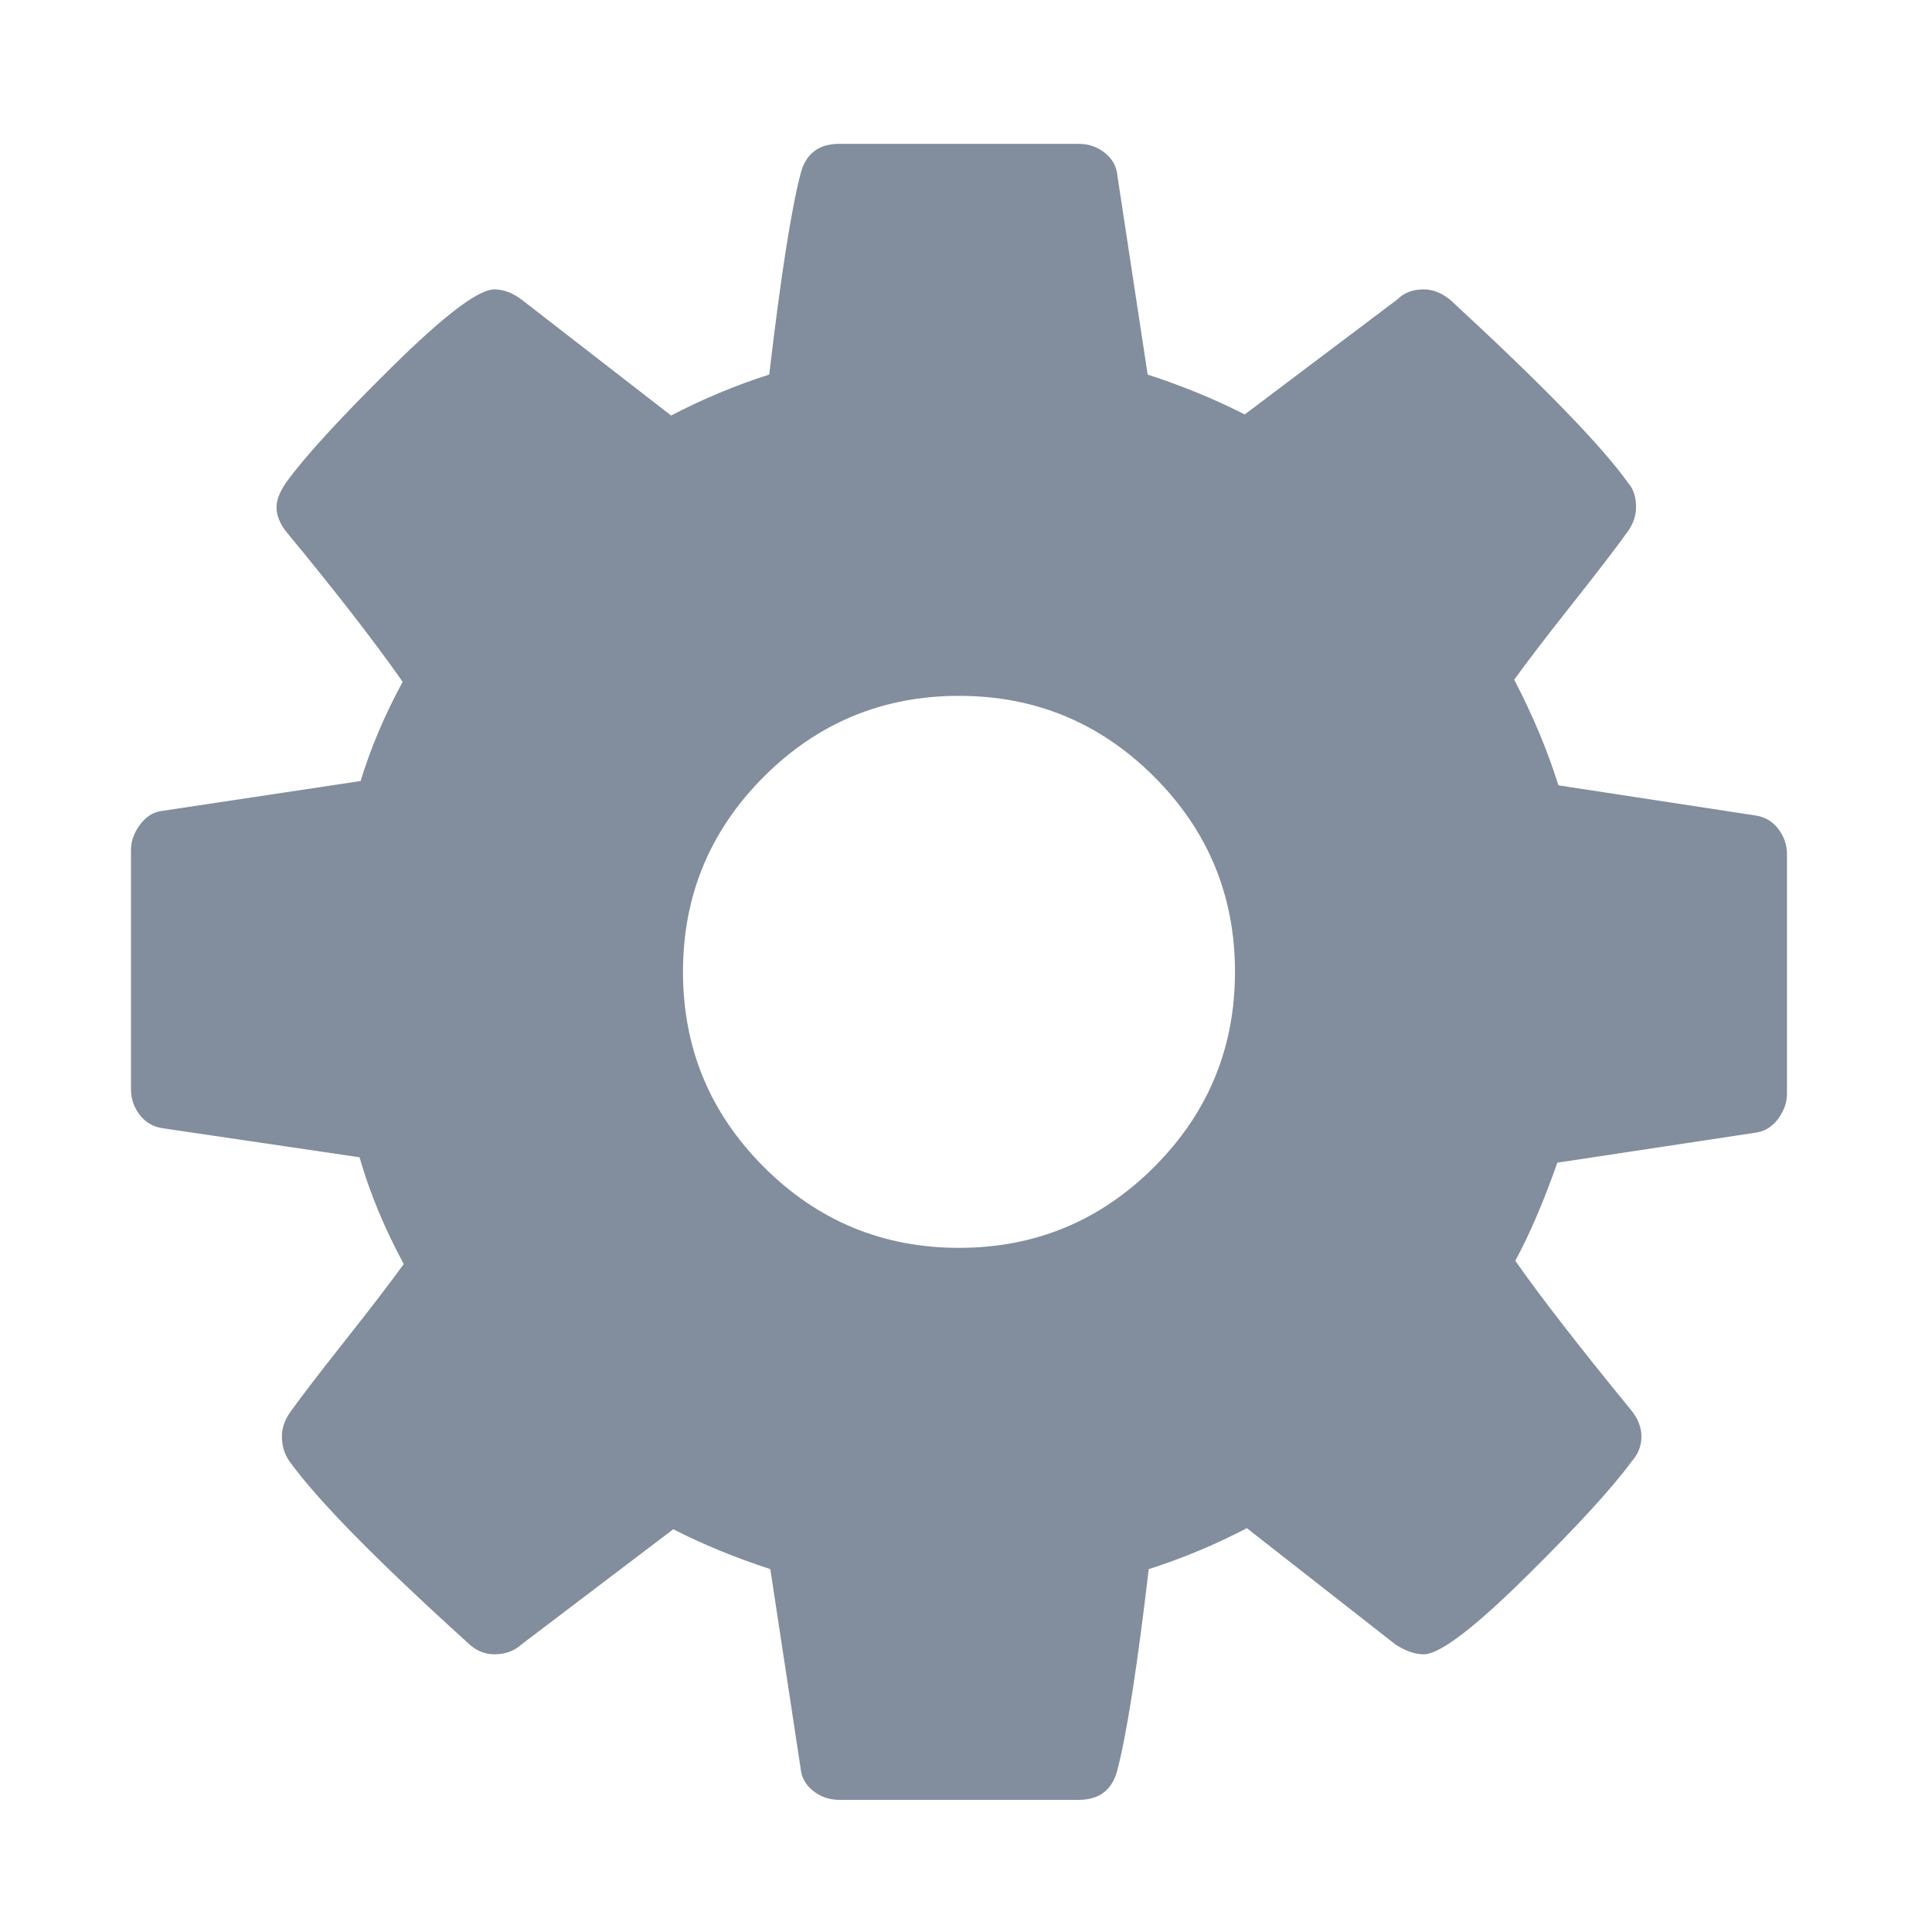
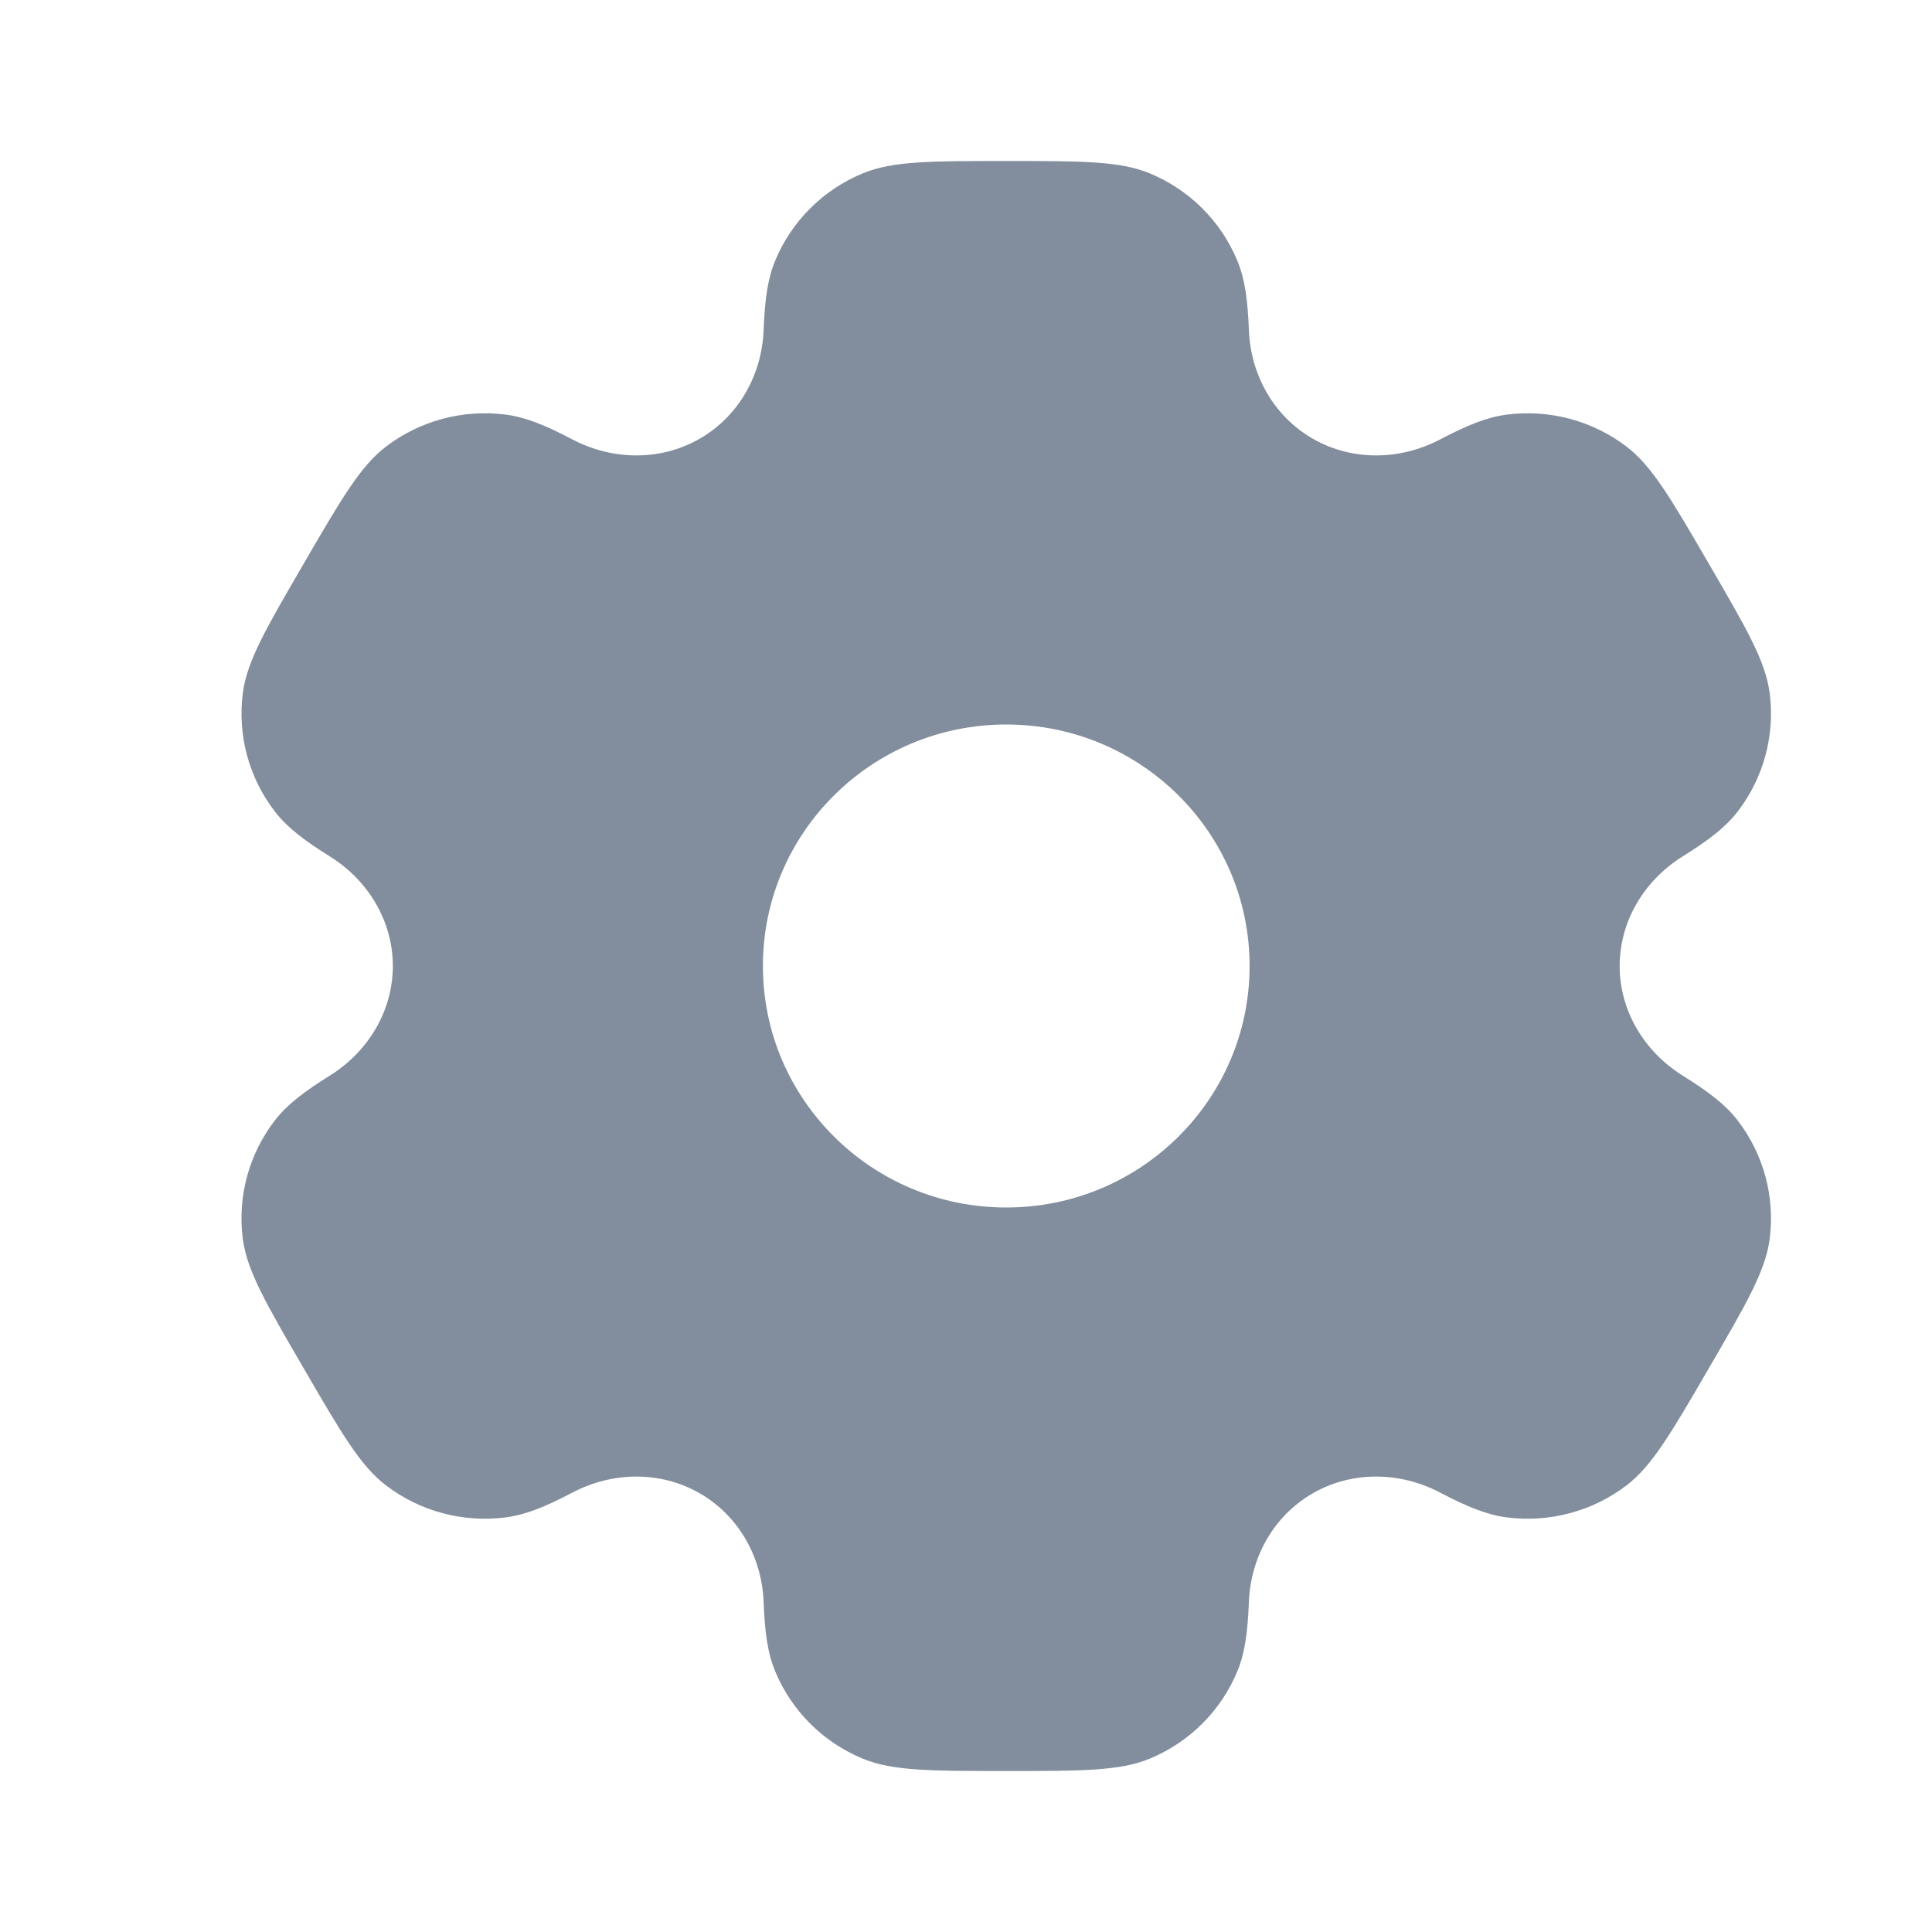
- <svg xmlns="http://www.w3.org/2000/svg" viewBox="0 -256 1792 1792" id="svg3025" version="1.1" width="100%" height="100%">
-   <defs id="defs3033" />
-   <g transform="matrix(1,0,0,-1,121.4915,1285.424)" id="g3027">
-     <path d="m 1024,640 q 0,106 -75,181 -75,75 -181,75 -106,0 -181,-75 -75,-75 -75,-181 0,-106 75,-181 75,-75 181,-75 106,0 181,75 75,75 75,181 z m 512,109 V 527 q 0,-12 -8,-23 -8,-11 -20,-13 l -185,-28 q -19,-54 -39,-91 35,-50 107,-138 10,-12 10,-25 0,-13 -9,-23 -27,-37 -99,-108 -72,-71 -94,-71 -12,0 -26,9 l -138,108 q -44,-23 -91,-38 -16,-136 -29,-186 -7,-28 -36,-28 H 657 q -14,0 -24.5,8.5 Q 622,-111 621,-98 L 593,86 q -49,16 -90,37 L 362,16 Q 352,7 337,7 323,7 312,18 186,132 147,186 q -7,10 -7,23 0,12 8,23 15,21 51,66.5 36,45.5 54,70.5 -27,50 -41,99 L 29,495 Q 16,497 8,507.5 0,518 0,531 v 222 q 0,12 8,23 8,11 19,13 l 186,28 q 14,46 39,92 -40,57 -107,138 -10,12 -10,24 0,10 9,23 26,36 98.5,107.5 72.5,71.5 94.5,71.5 13,0 26,-10 l 138,-107 q 44,23 91,38 16,136 29,186 7,28 36,28 h 222 q 14,0 24.5,-8.5 Q 914,1391 915,1378 l 28,-184 q 49,-16 90,-37 l 142,107 q 9,9 24,9 13,0 25,-10 129,-119 165,-170 7,-8 7,-22 0,-12 -8,-23 -15,-21 -51,-66.5 -36,-45.5 -54,-70.5 26,-50 41,-98 l 183,-28 q 13,-2 21,-12.5 8,-10.5 8,-23.5 z" id="path3029" style="fill:rgb(130, 141, 157)" />
-   </g>
+ <svg xmlns="http://www.w3.org/2000/svg" width="800px" height="800px" viewBox="0 0 24 24" fill="none">
+   <path fill-rule="evenodd" clip-rule="evenodd" d="M14.279 2.152C13.909 2 13.439 2 12.5 2C11.561 2 11.091 2 10.721 2.152C10.227 2.355 9.835 2.745 9.631 3.235C9.537 3.458 9.501 3.719 9.486 4.098C9.465 4.656 9.177 5.172 8.69 5.451C8.203 5.73 7.609 5.72 7.111 5.459C6.773 5.281 6.528 5.183 6.286 5.151C5.756 5.082 5.22 5.224 4.796 5.547C4.478 5.789 4.243 6.193 3.774 7C3.304 7.807 3.07 8.21 3.017 8.605C2.948 9.131 3.091 9.663 3.417 10.084C3.565 10.276 3.774 10.437 4.098 10.639C4.574 10.936 4.88 11.442 4.88 12C4.88 12.558 4.574 13.064 4.098 13.361C3.774 13.563 3.565 13.724 3.416 13.916C3.091 14.337 2.947 14.869 3.017 15.395C3.07 15.789 3.304 16.193 3.774 17C4.243 17.807 4.478 18.211 4.796 18.453C5.22 18.776 5.756 18.918 6.286 18.849C6.528 18.817 6.773 18.719 7.111 18.541C7.609 18.28 8.203 18.27 8.69 18.549C9.177 18.828 9.465 19.344 9.486 19.902C9.501 20.282 9.537 20.542 9.631 20.765C9.835 21.255 10.227 21.645 10.721 21.848C11.091 22 11.561 22 12.5 22C13.439 22 13.909 22 14.279 21.848C14.773 21.645 15.165 21.255 15.369 20.765C15.463 20.542 15.499 20.282 15.514 19.902C15.535 19.344 15.823 18.828 16.31 18.549C16.797 18.27 17.391 18.28 17.889 18.541C18.227 18.719 18.472 18.817 18.714 18.849C19.244 18.918 19.78 18.776 20.204 18.453C20.522 18.21 20.757 17.807 21.226 17C21.696 16.193 21.93 15.789 21.983 15.395C22.052 14.869 21.909 14.337 21.584 13.916C21.435 13.724 21.226 13.563 20.902 13.361C20.426 13.064 20.12 12.558 20.12 12C20.12 11.442 20.426 10.936 20.902 10.639C21.226 10.437 21.435 10.276 21.584 10.084C21.909 9.663 22.052 9.131 21.983 8.605C21.93 8.211 21.696 7.807 21.226 7C20.757 6.193 20.522 5.789 20.204 5.547C19.78 5.224 19.244 5.082 18.714 5.151C18.472 5.183 18.227 5.281 17.889 5.459C17.392 5.72 16.797 5.73 16.31 5.451C15.823 5.172 15.535 4.656 15.514 4.098C15.499 3.718 15.463 3.458 15.369 3.235C15.165 2.745 14.773 2.355 14.279 2.152ZM12.5 15C14.169 15 15.523 13.657 15.523 12C15.523 10.343 14.169 9 12.5 9C10.831 9 9.477 10.343 9.477 12C9.477 13.657 10.831 15 12.5 15Z" fill="rgb(130, 141, 157)" />
</svg>
